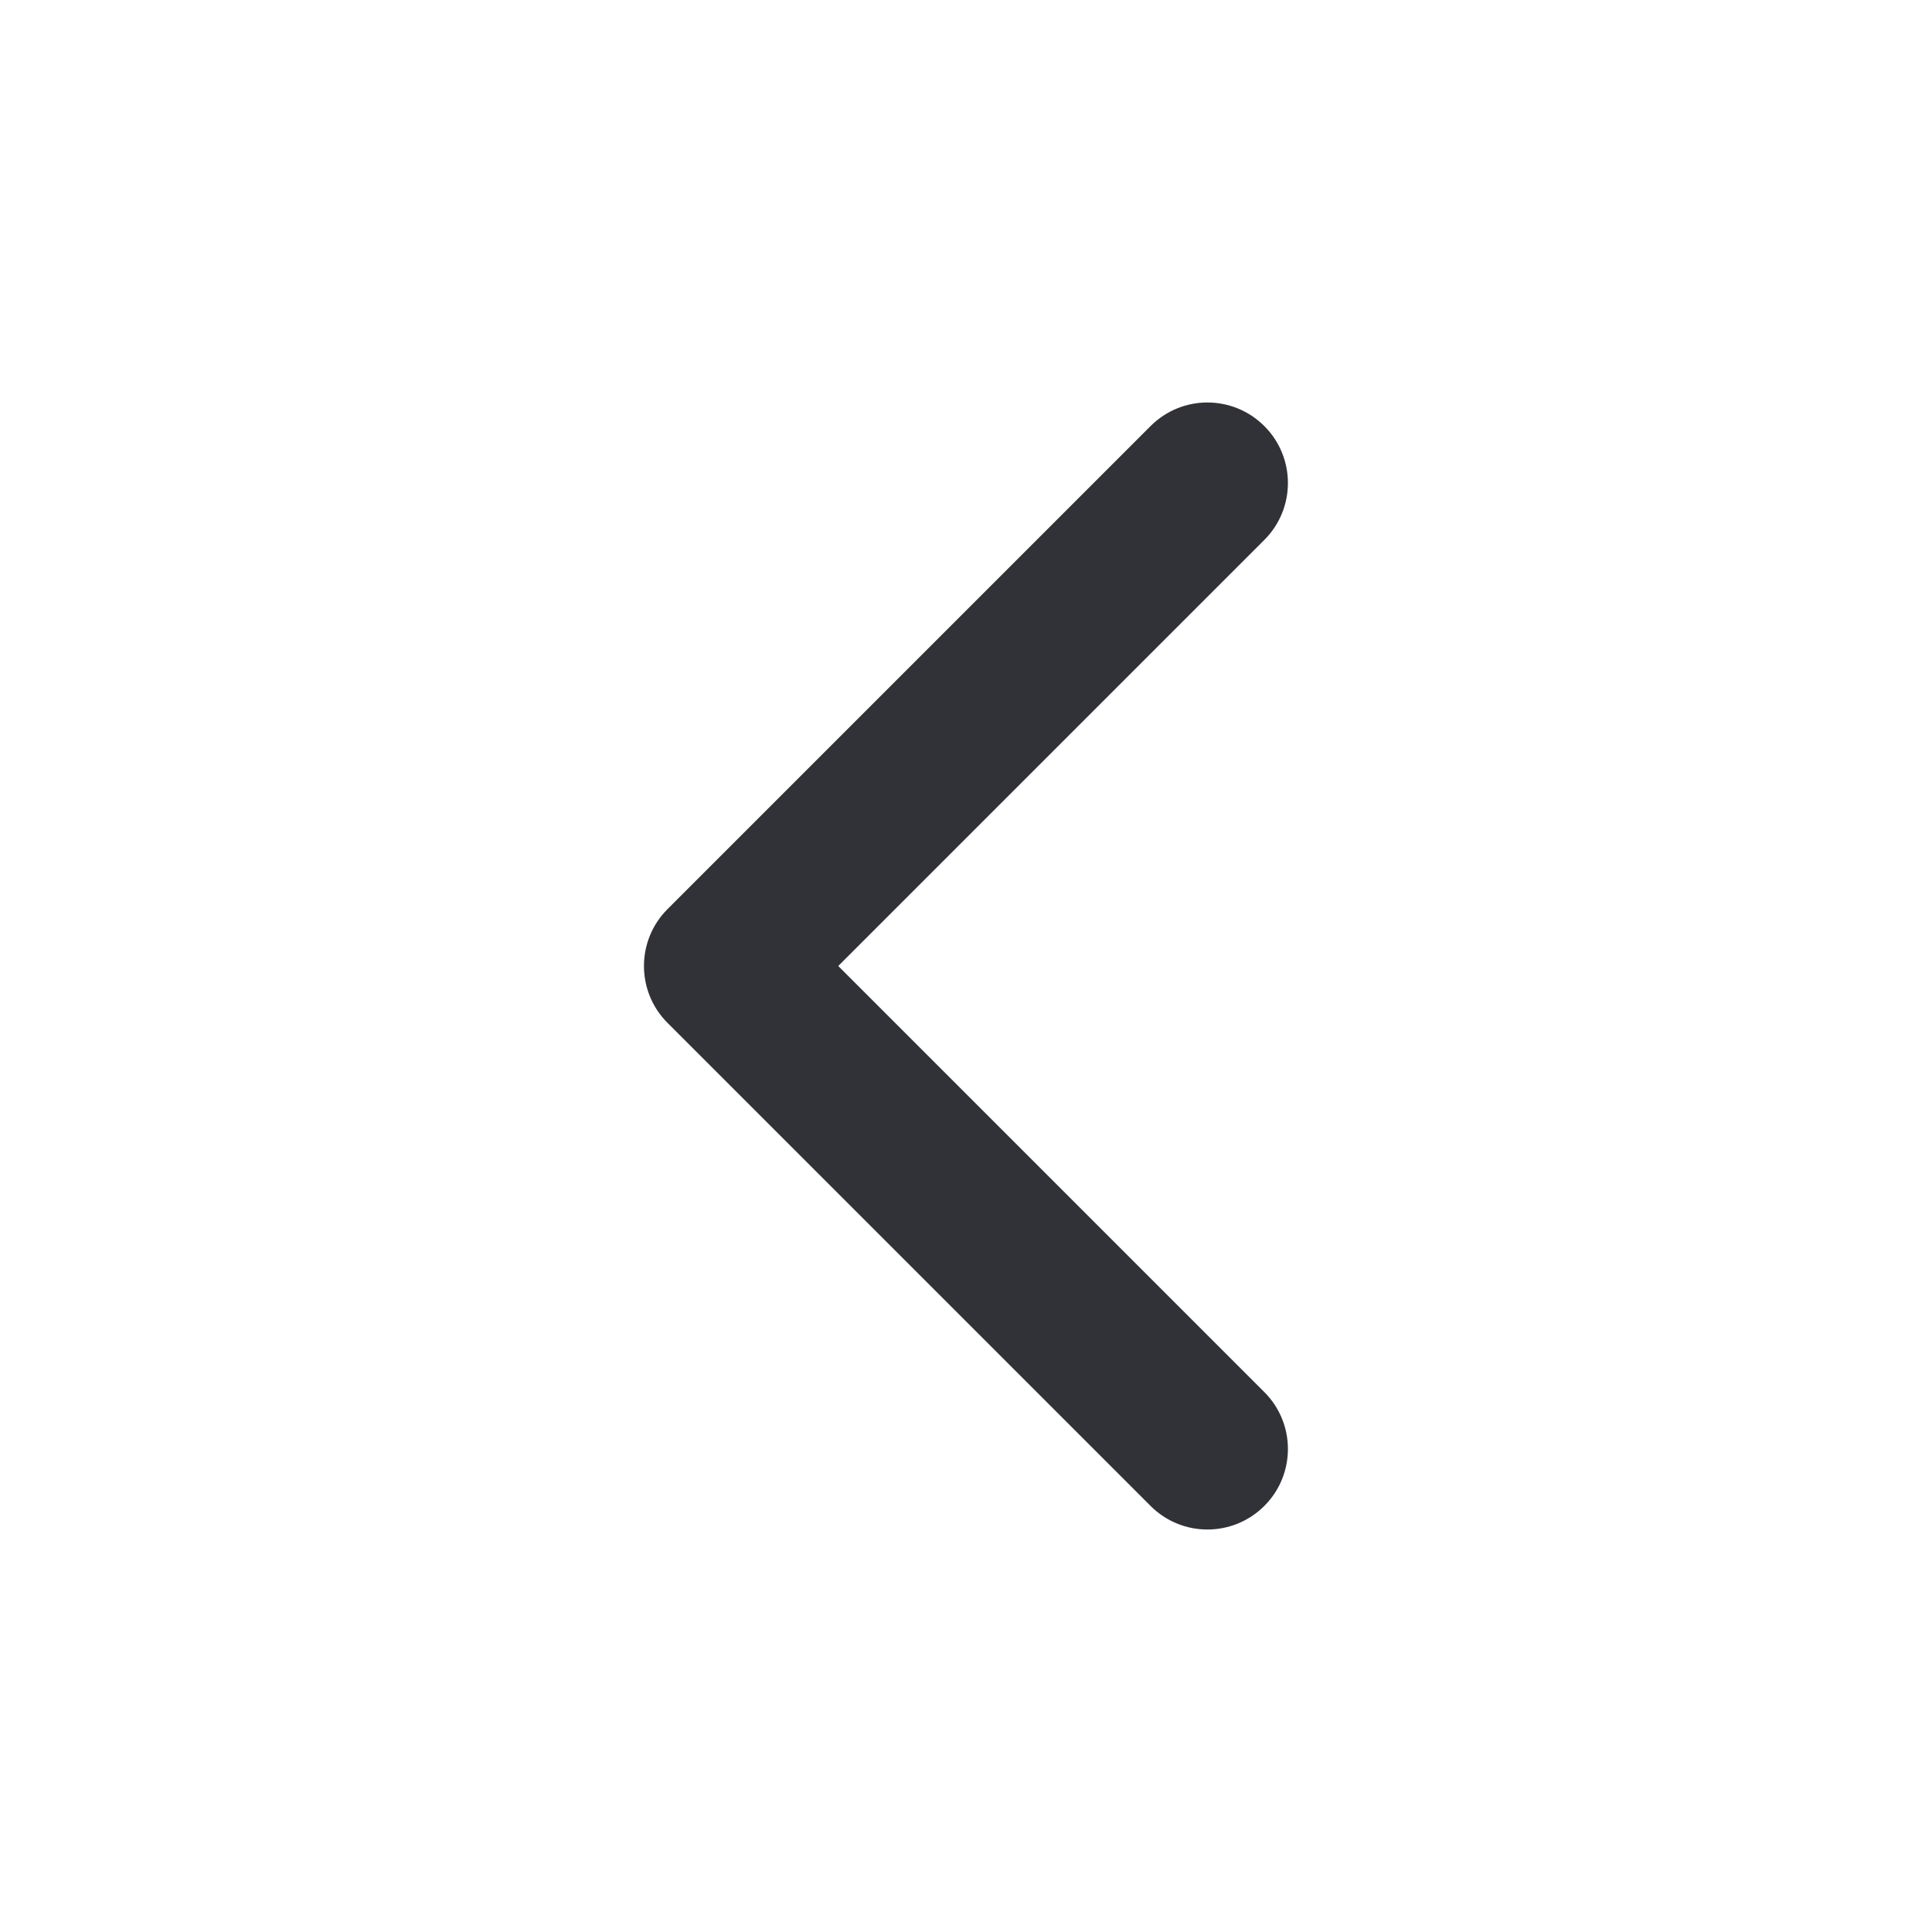
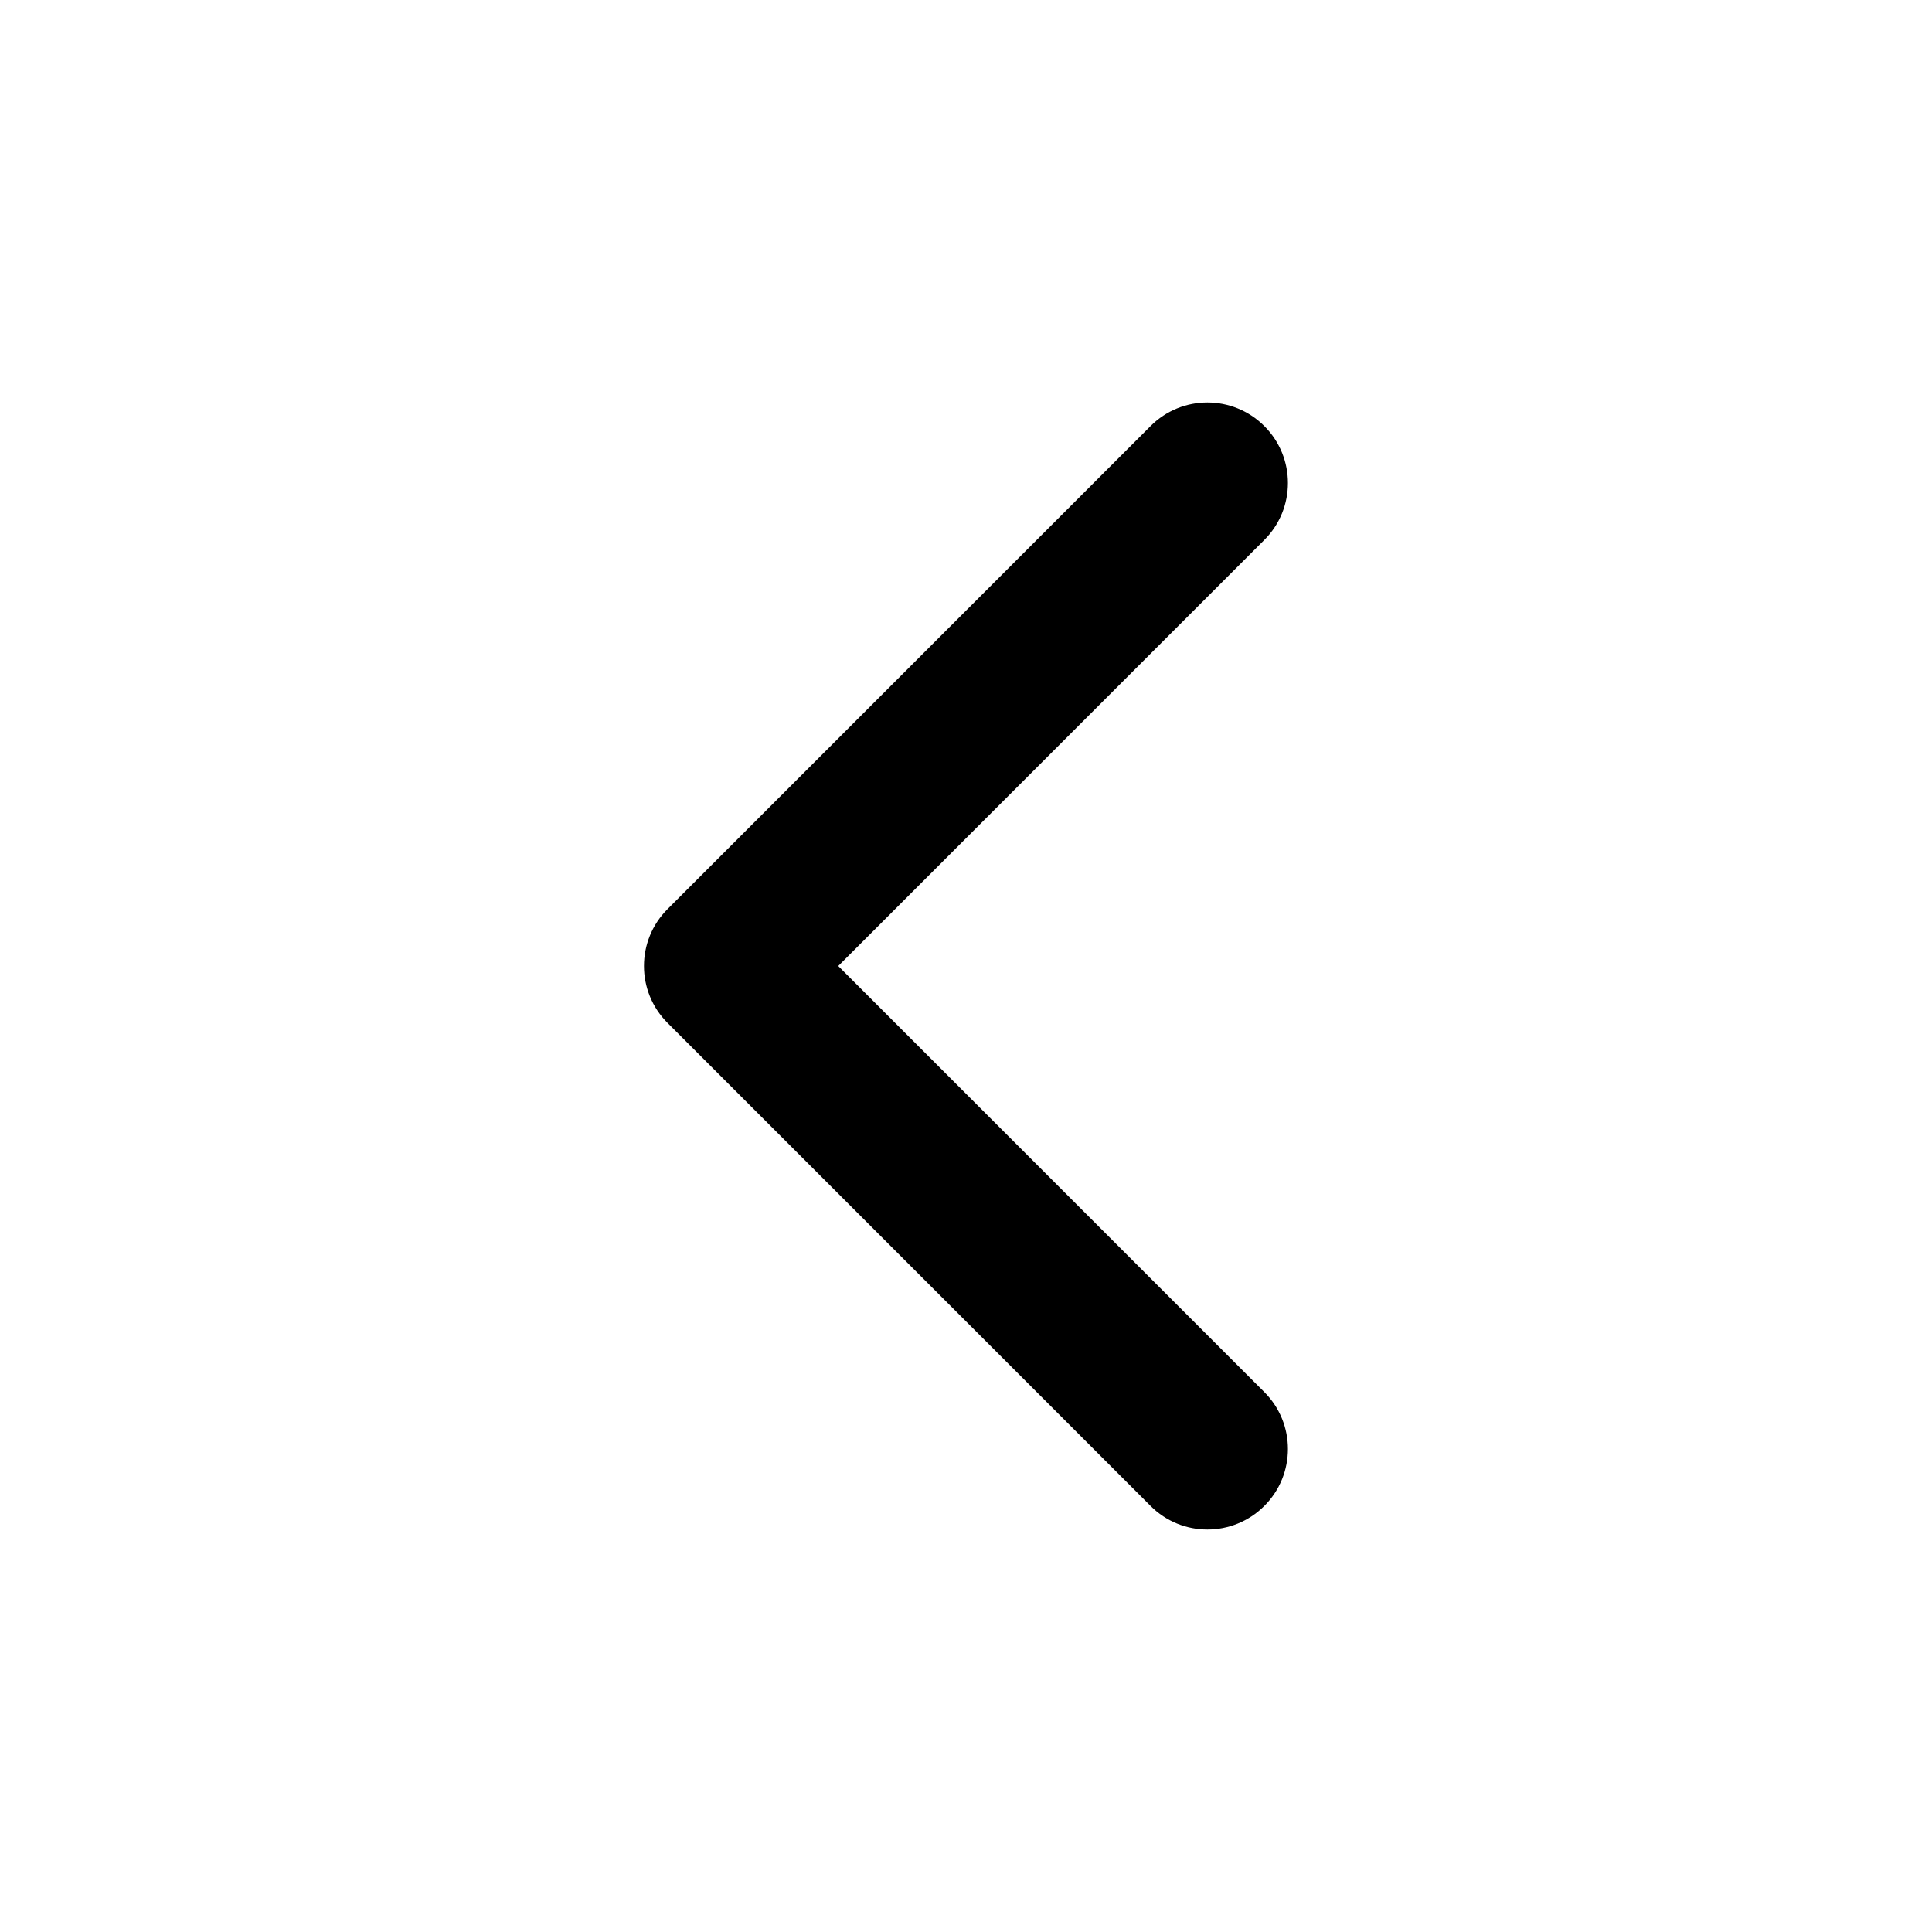
<svg xmlns="http://www.w3.org/2000/svg" width="16" height="16" viewBox="0 0 16 16" fill="none">
-   <path fill-rule="evenodd" clip-rule="evenodd" d="M10.471 3.529C10.21 3.268 9.788 3.268 9.528 3.529L5.528 7.529C5.268 7.789 5.268 8.211 5.528 8.471L9.528 12.471C9.788 12.732 10.21 12.732 10.471 12.471C10.731 12.211 10.731 11.789 10.471 11.529L6.942 8L10.471 4.471C10.731 4.211 10.731 3.789 10.471 3.529Z" fill="#313237" />
+   <path fill-rule="evenodd" clip-rule="evenodd" d="M10.471 3.529C10.21 3.268 9.788 3.268 9.528 3.529L5.528 7.529C5.268 7.789 5.268 8.211 5.528 8.471L9.528 12.471C9.788 12.732 10.21 12.732 10.471 12.471C10.731 12.211 10.731 11.789 10.471 11.529L6.942 8L10.471 4.471C10.731 4.211 10.731 3.789 10.471 3.529Z" fill="currentColor" />
</svg>
